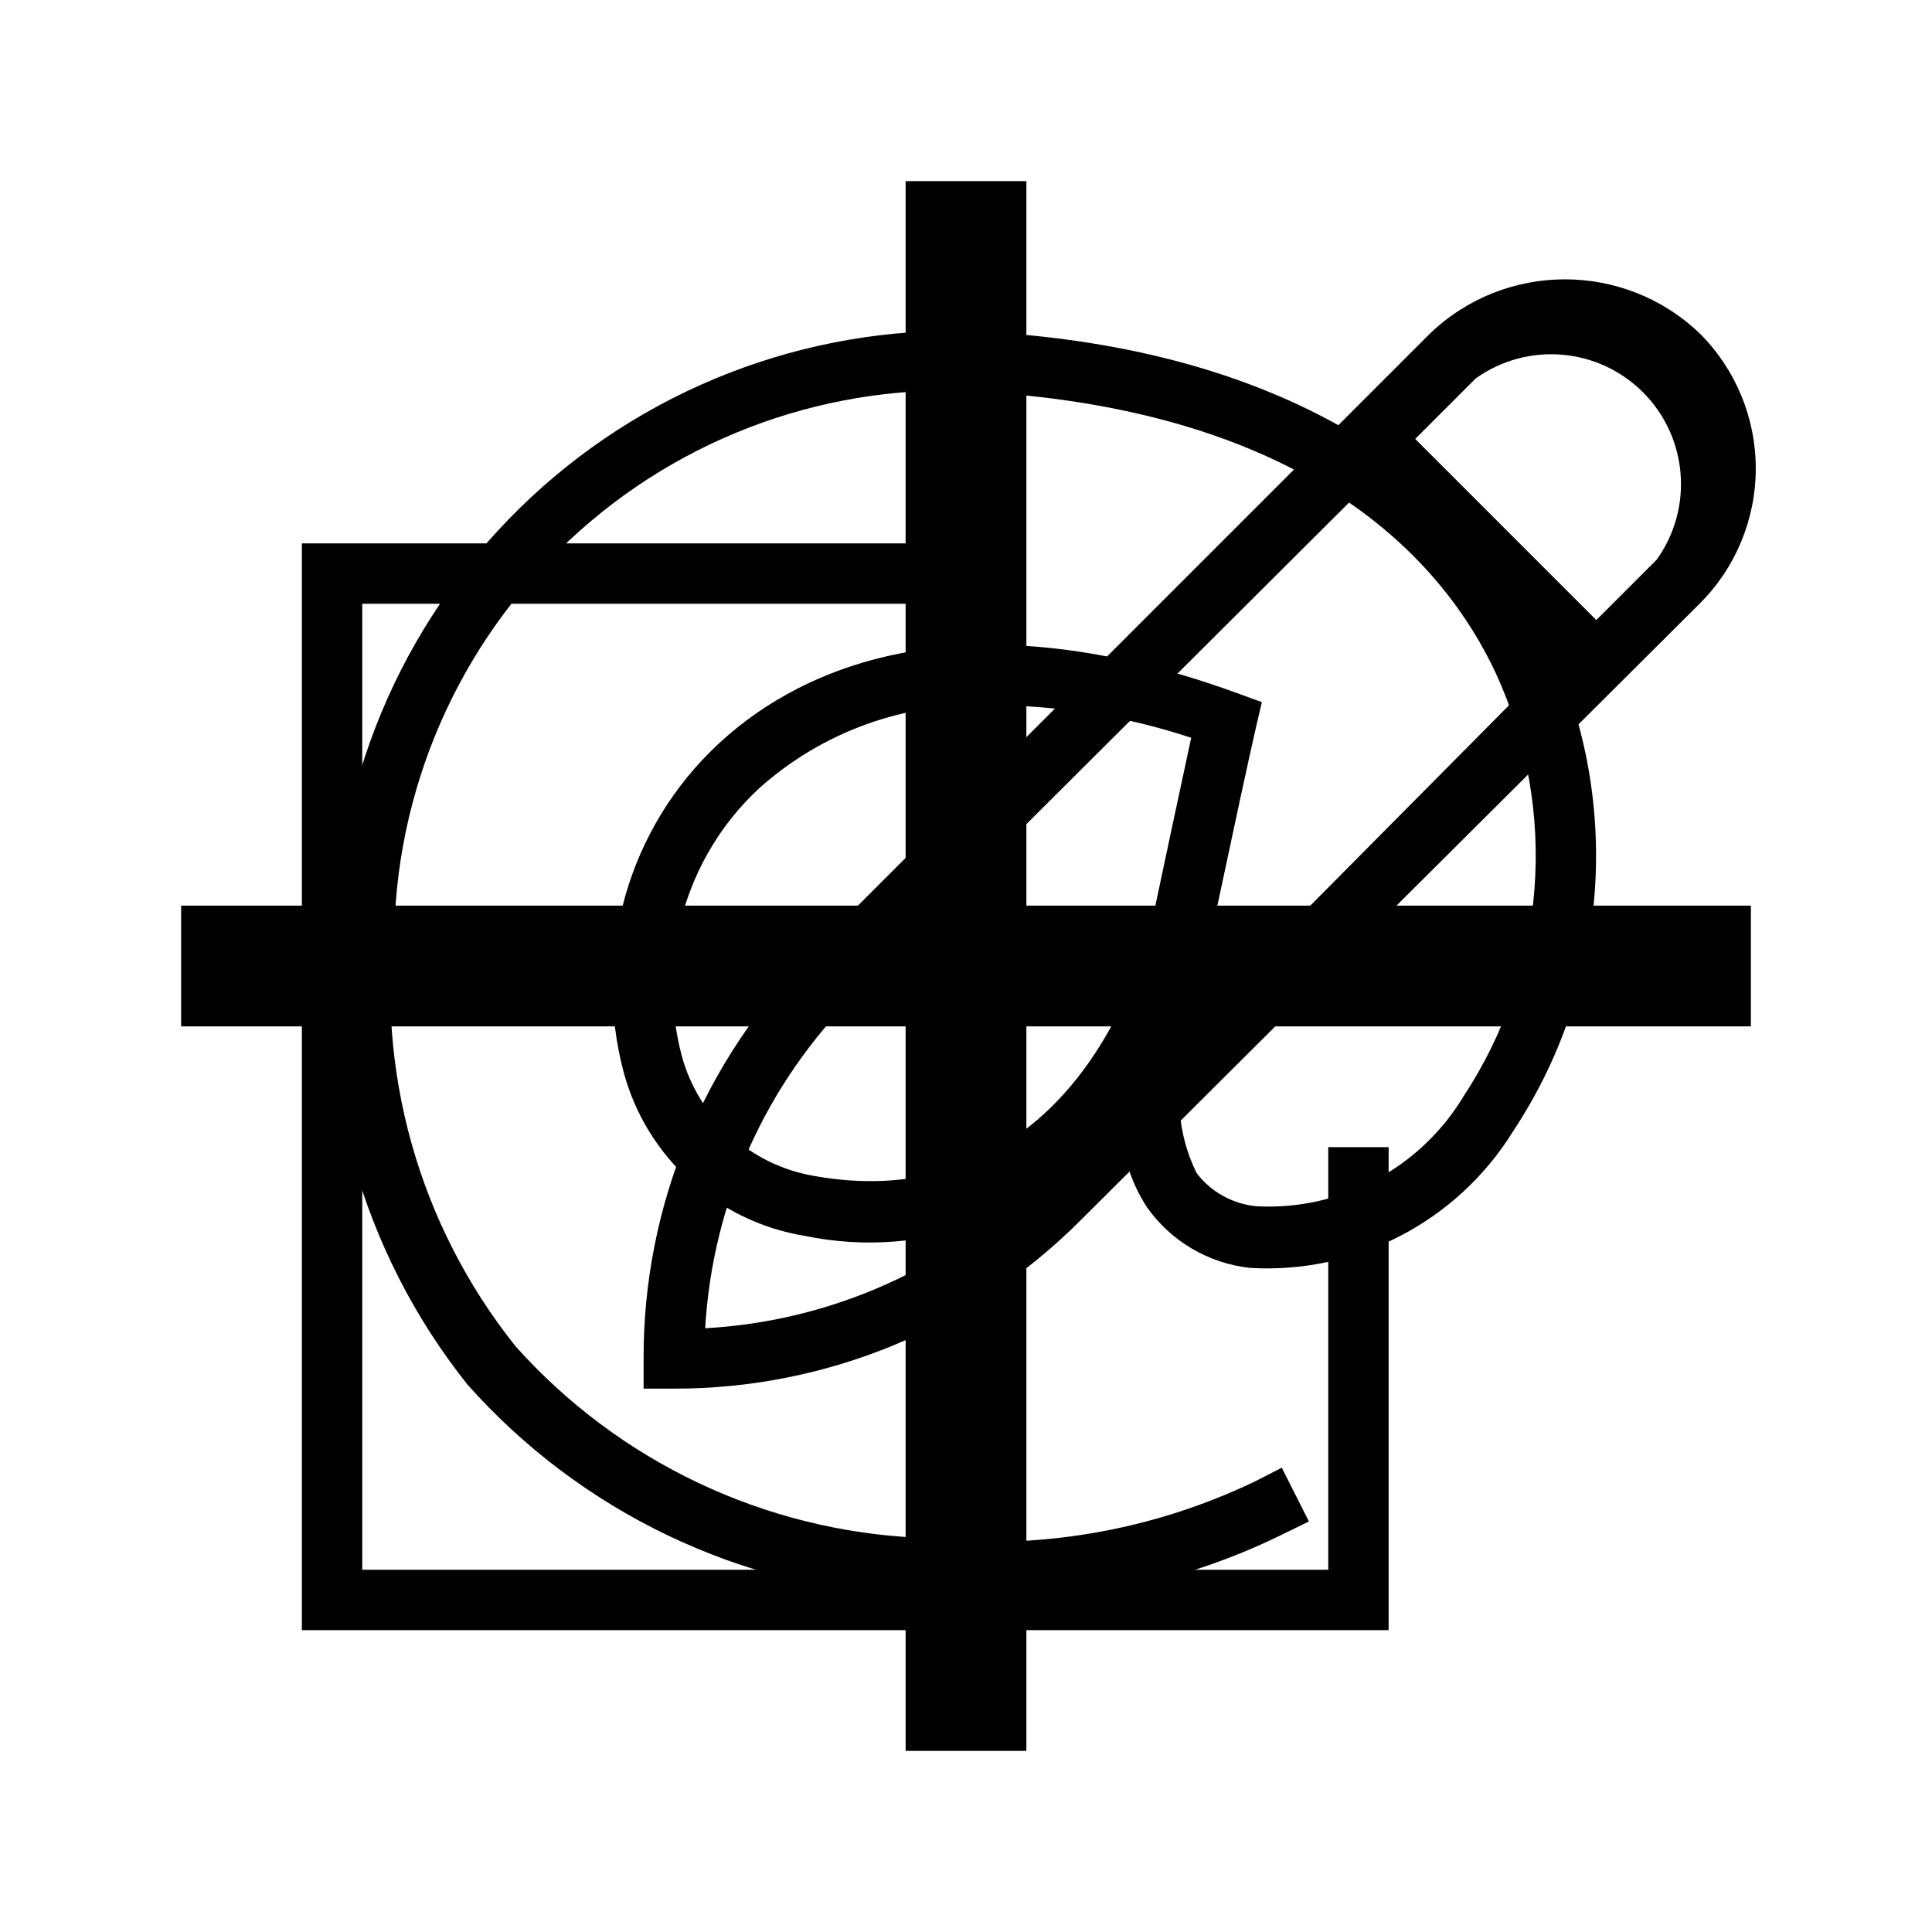
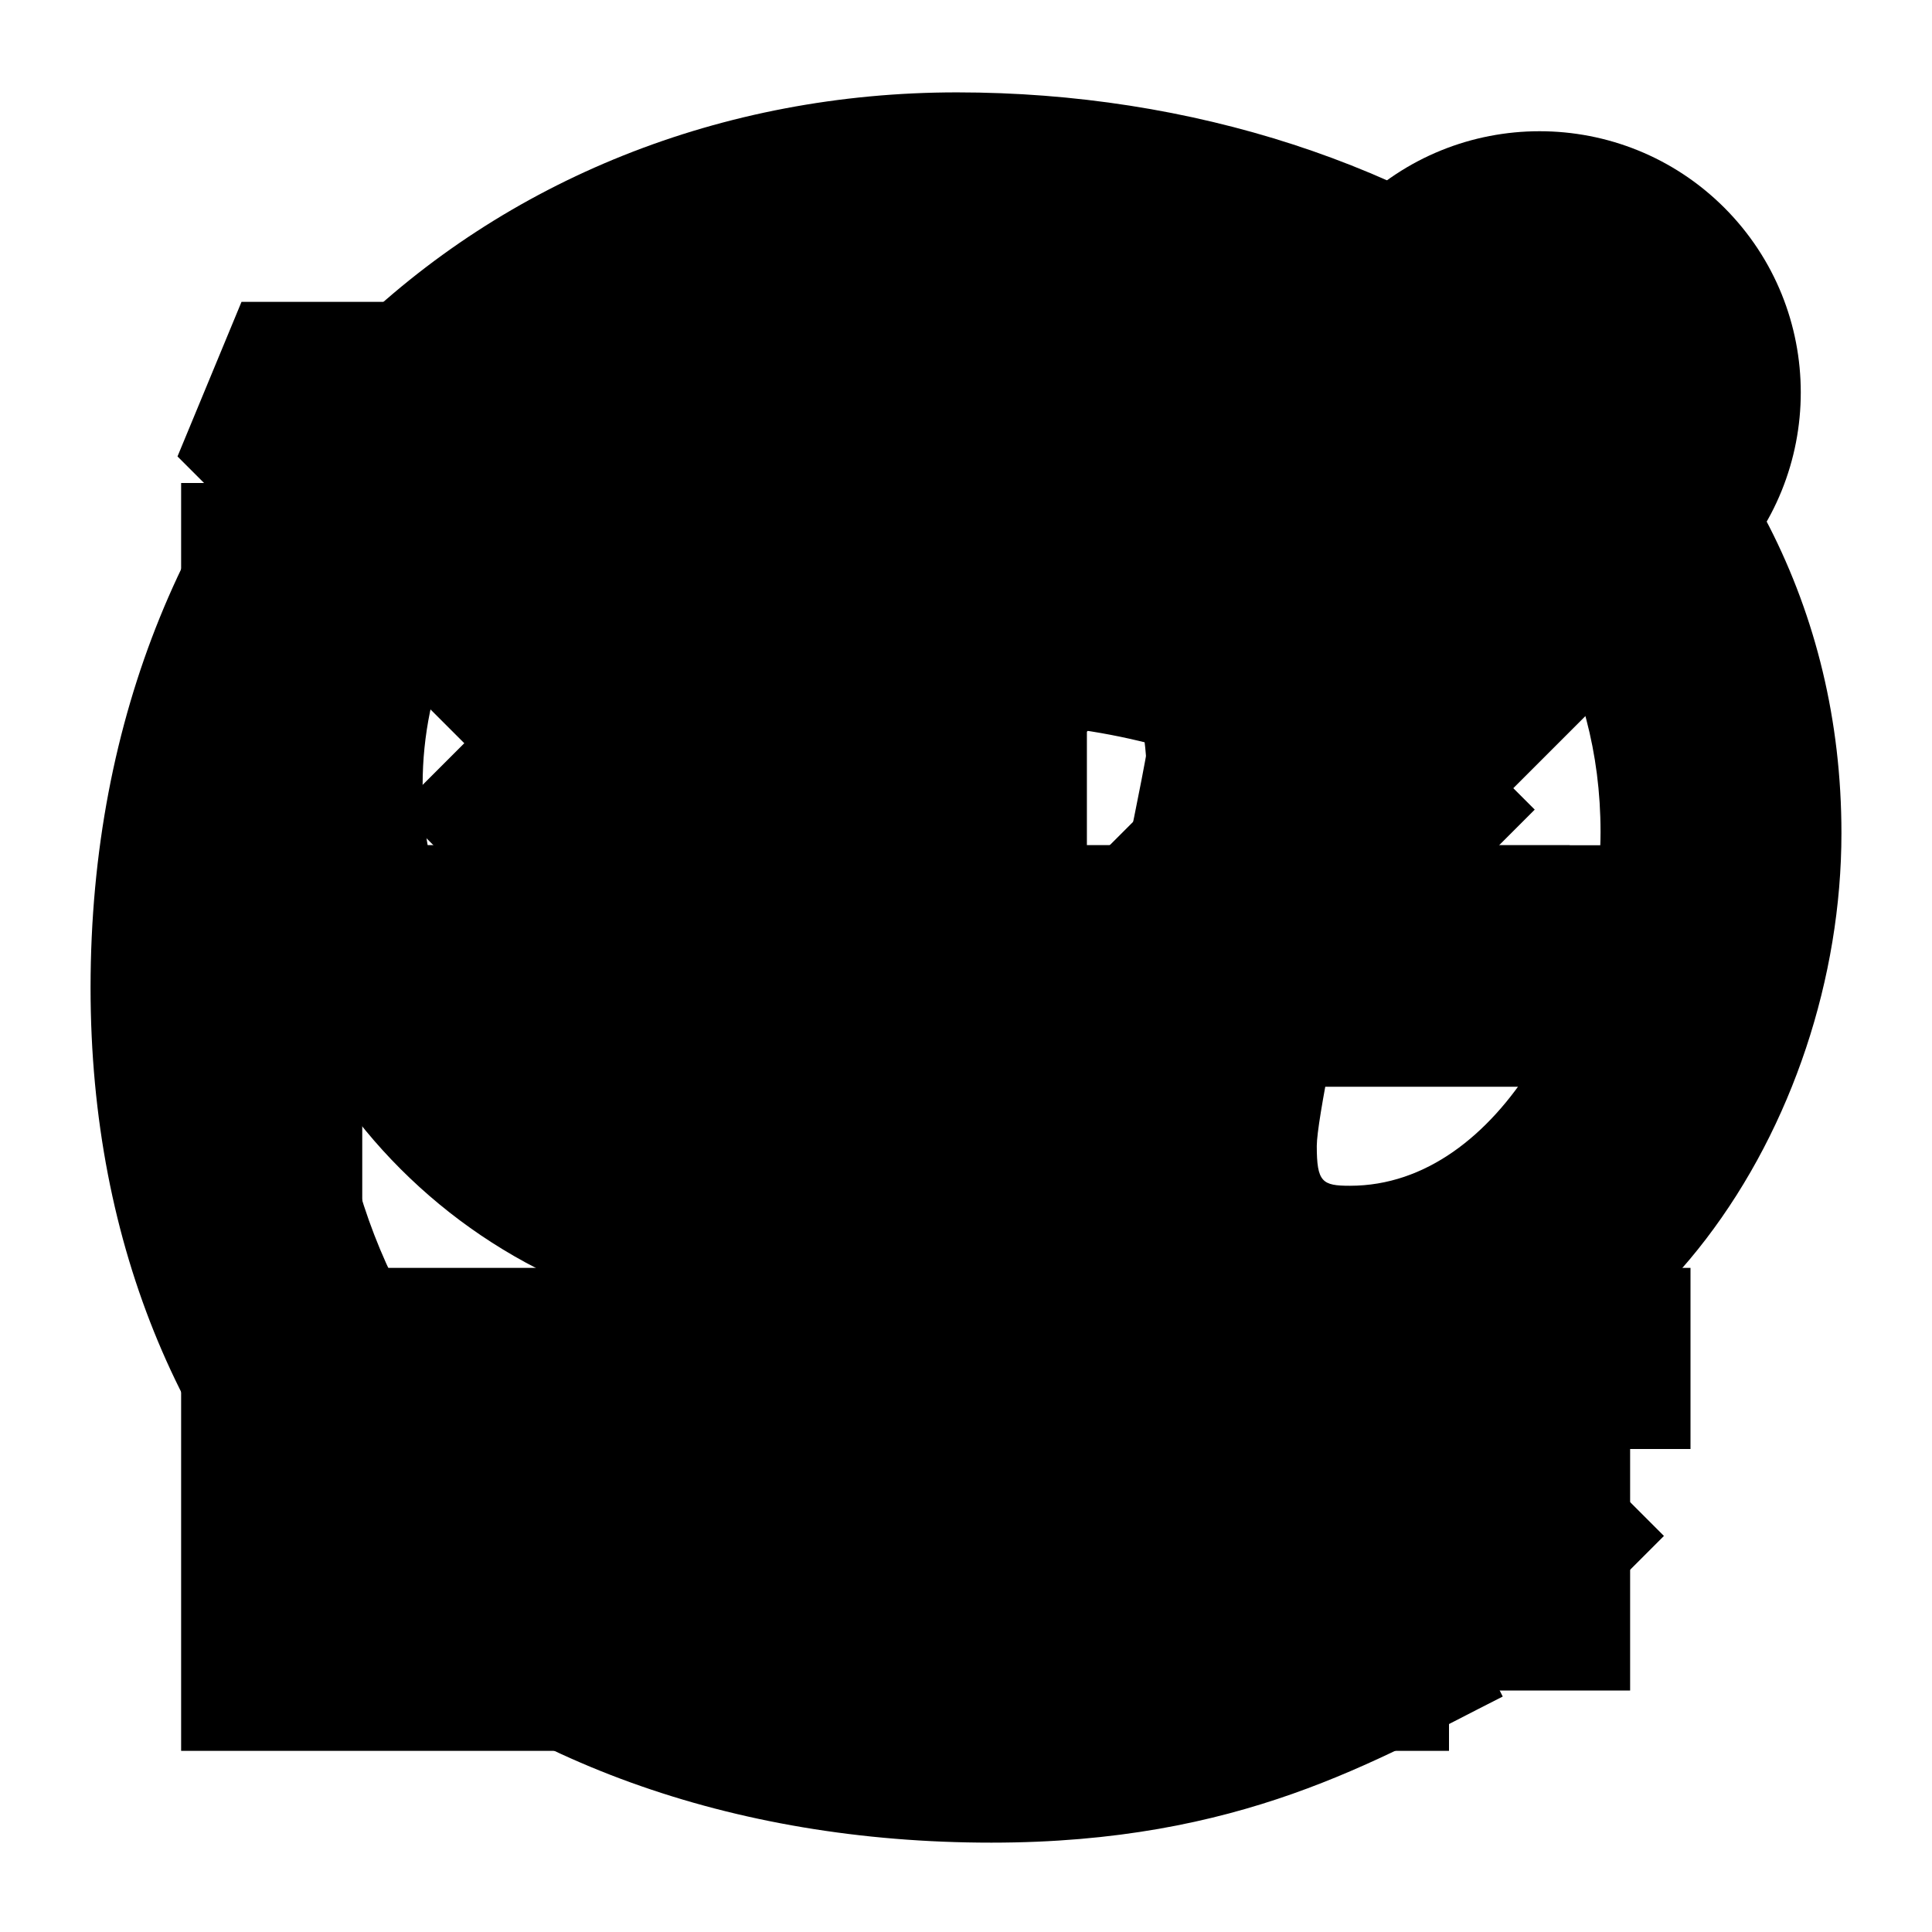
- <svg xmlns="http://www.w3.org/2000/svg" id="icons" viewBox="0 0 32 32">
-   <g id="Wcompose">
-     <rect id="empty32" width="32" height="32" style="fill: none" />
-     <path d="M28.15,5.52a3.23,3.23,0,0,0-4.46,0L13.46,15.75a9.48,9.48,0,0,0-2.8,6.75V23h.5a9.49,9.49,0,0,0,6.75-2.8L28.15,10A3.16,3.16,0,0,0,28.15,5.52Zm-10.93,14A8.49,8.49,0,0,1,11.68,22a8.49,8.49,0,0,1,2.49-5.53L22.67,8l3,3ZM27.44,9.27l-1,1-3-3,1-1a2.15,2.15,0,0,1,3,3ZM23,27H5V9H16v1H6V26H22V19h1Z" />
-   </g>
-   <g id="W_" data-name="W@">
-     <rect id="empty32-2" data-name="empty32" width="32" height="32" style="fill: none" />
-     <path d="M16.33,26.51q-.61,0-1.24-.06a10.52,10.52,0,0,1-7.35-3.52,10.47,10.47,0,0,1-2.19-7.85A10.27,10.27,0,0,1,16.91,5.54c4.27.38,7.39,2.22,8.78,5.2a8.27,8.27,0,0,1-.63,8A4.79,4.79,0,0,1,20.7,21,2.41,2.41,0,0,1,19,20a2.71,2.71,0,0,1-.44-1.44,5.29,5.29,0,0,1-5.23,1.91,3.73,3.73,0,0,1-3-2.71,5.5,5.5,0,0,1,1.56-5.43c1.14-1.07,3.77-2.61,8.6-.85l.41.15-.1.43c-.21.9-1.13,5.27-1.13,5.28a2.77,2.77,0,0,0,.15,2.09,1.41,1.41,0,0,0,1,.55,3.77,3.77,0,0,0,3.42-1.82,7.24,7.24,0,0,0,.54-7c-.87-1.87-3-4.18-8-4.63A9.18,9.18,0,0,0,6.54,15.18a9.49,9.49,0,0,0,2,7.12,9.54,9.54,0,0,0,6.68,3.17,10.16,10.16,0,0,0,5.56-.93l.45-.23.45.89-.45.22A10.66,10.66,0,0,1,16.33,26.51Zm.07-14.83a5.41,5.41,0,0,0-3.83,1.38,4.48,4.48,0,0,0-1.28,4.42,2.75,2.75,0,0,0,2.21,2c3.23.57,5-1.88,5.59-4.26.18-.85.4-1.89.64-3A10.67,10.67,0,0,0,16.4,11.68Z" />
-   </g>
-   <g id="cross">
-     <rect id="empty16" width="32" height="32" style="fill: none" />
-     <polygon points="29 15 29 17 17 17 17 29 15 29 15 17 3 17 3 15 15 15 15 3 17 3 17 15 29 15" />
+ <svg xmlns="http://www.w3.org/2000/svg" viewBox="0 0 32 32">
+   <g id="icn32">
+     <g id="compose">
+       <rect id="space" width="32" height="32" style="fill: none" />
+       <path d="M21,20h3v9H3V8H13v3H6V26H21ZM28.56,3.44a4.33,4.33,0,0,1,0,6.12l-10,10A10.81,10.81,0,0,1,10.5,23H9V21.5a10.81,10.81,0,0,1,3.44-8.06l10-10A4.33,4.33,0,0,1,28.56,3.44ZM23.38,10.5,21.5,8.62l-6.94,6.94a8,8,0,0,0-2.42,4.3,8,8,0,0,0,4.3-2.42Zm3.06-4.94a1.33,1.33,0,0,0-1.88,0l-.94.94L25.5,8.38l.94-.94A1.33,1.33,0,0,0,26.44,5.56Z" />
+     </g>
+     <g id="atsign">
+       <rect id="space-2" data-name="space" width="32" height="32" style="fill: none" />
+       <path d="M1.5,16.36C1.5,25,7.78,30.52,16.42,30.52c4.13,0,6.35-1.35,8.47-2.42l-1.8-3.57c-2,1-3.54,2-6.68,2-6.41,0-10.92-3.7-10.92-10.14,0-6.85,4.78-10.88,10.37-10.88,5.38,0,10.65,3,10.65,8.27,0,2.52-1.64,5.86-4.15,5.86-.46,0-.55-.06-.55-.66,0-.82,1.59-7.68,1.59-8a2,2,0,0,0-1.31-1.88A16.32,16.32,0,0,0,16.51,8c-5.59,0-9.21,4-9.21,8.51,0,3.54,2.31,6.62,6.78,6.62a7.64,7.64,0,0,0,4.48-1.4,4.41,4.41,0,0,0,3.81,1.92c4.86,0,8.13-5.06,8.13-9.85,0-7.49-6.87-12.27-14.65-12.27S1.5,7.31,1.5,16.36Zm17-1.66c-.3,1.19-1.4,4.39-4.52,4.39-1.87,0-2.71-1-2.71-2.62,0-2.36,1.86-4.49,5.21-4.49a10.76,10.76,0,0,1,2.54.33C18.87,13.15,18.71,13.9,18.54,14.7Z" />
+     </g>
+     <g id="cross">
+       <rect id="space-3" data-name="space" width="32" height="32" style="fill: none" />
+       <polygon points="14 26 18 26 18 18 26 18 26 14 18 14 18 6 14 6 14 14 6 14 6 18 14 18 14 26" />
+     </g>
+     <g id="search">
+       <rect id="space-4" data-name="space" width="32" height="32" style="fill: none" />
+       <path d="M13,22a9,9,0,1,1,9-9A9,9,0,0,1,13,22ZM13,7a6,6,0,1,0,6,6A6,6,0,0,0,13,7ZM27.56,25.44l-6-6-2.12,2.12,6,6Z" />
+     </g>
+     <g id="downloads">
+       <rect width="32" height="32" style="fill: none" />
+       <path d="M27,28H5V24H27ZM16,22.83,6.59,13.41l2.83-2.83L14,15.17V4h4V15.17l4.59-4.59,2.83,2.83Z" />
+     </g>
+     <g id="menu">
+       <rect id="space-5" data-name="space" width="32" height="32" style="fill: none" />
+       <path d="M28,17H4V14H28ZM28,7H4v3H28Zm0,14H4v3H28Z" />
+     </g>
+     <g id="filter">
+       <rect width="32" height="32" style="fill: none" />
+       <polygon points="15 27.83 12 27.83 12 16.62 2.94 7.56 4 5 28 5 29.06 7.56 20 16.62 20 23 17 23 17 15.38 24.38 8 7.62 8 15 15.38 15 27.83" />
+     </g>
  </g>
</svg>
